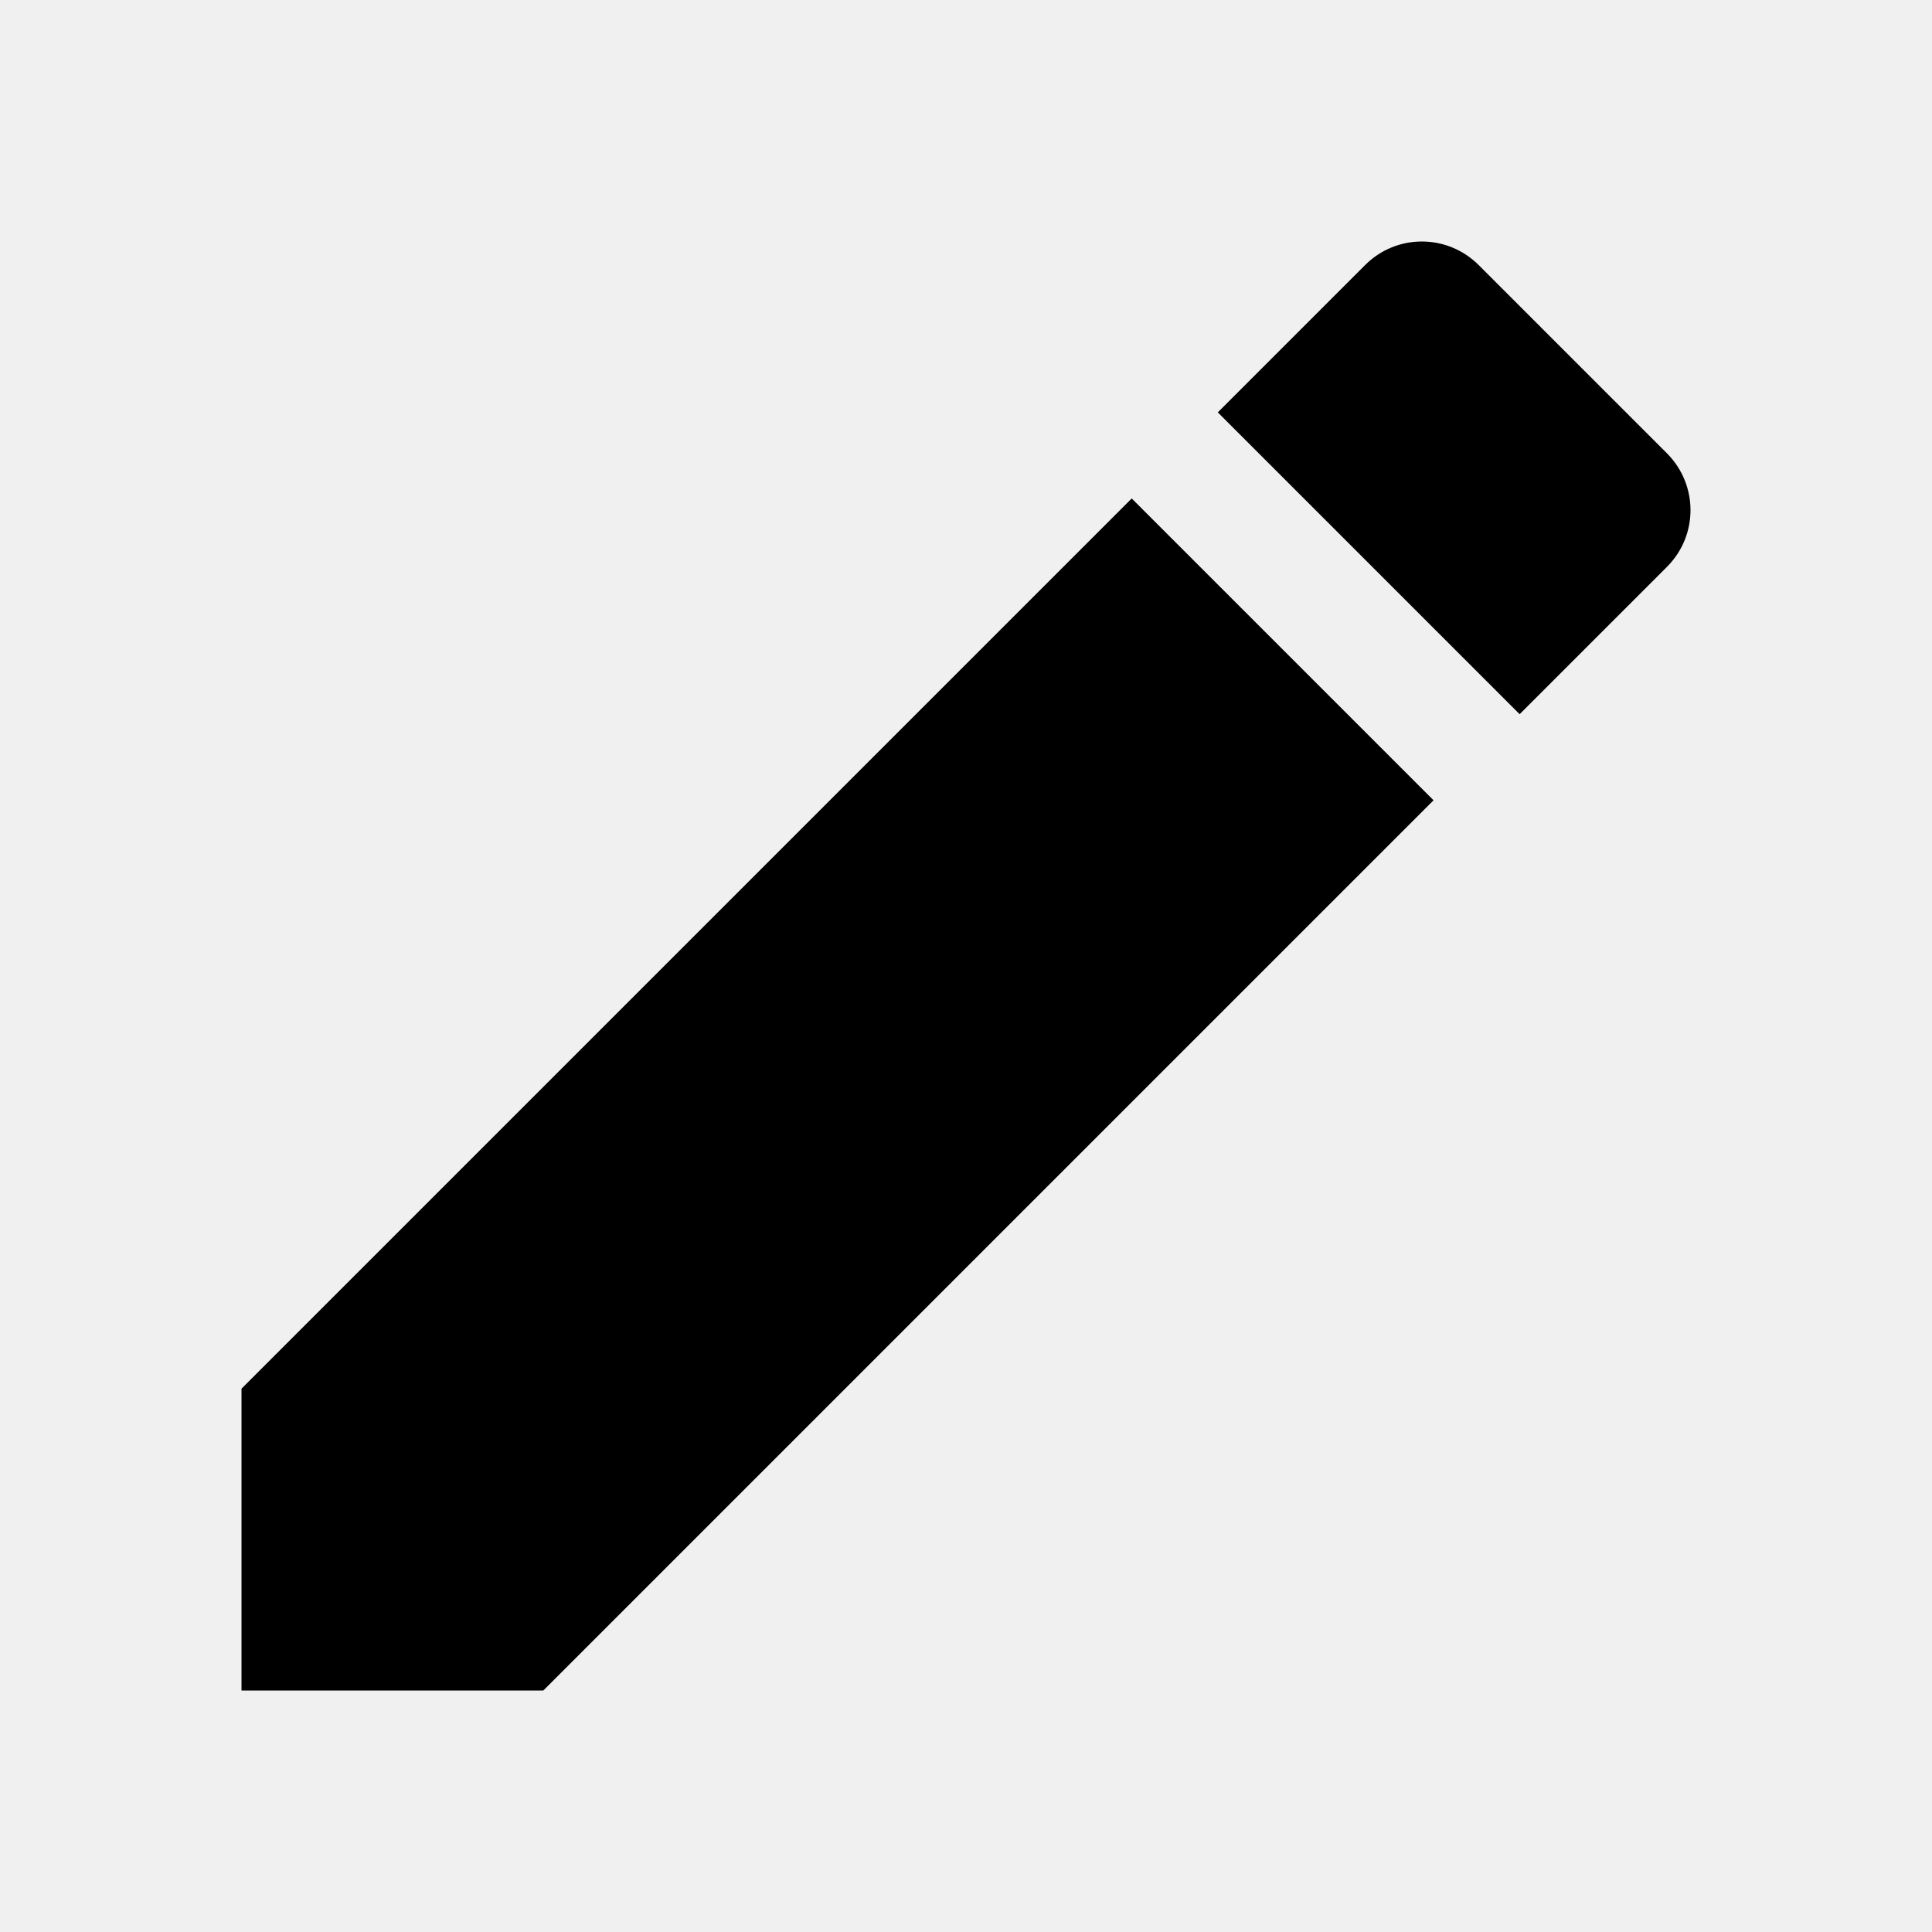
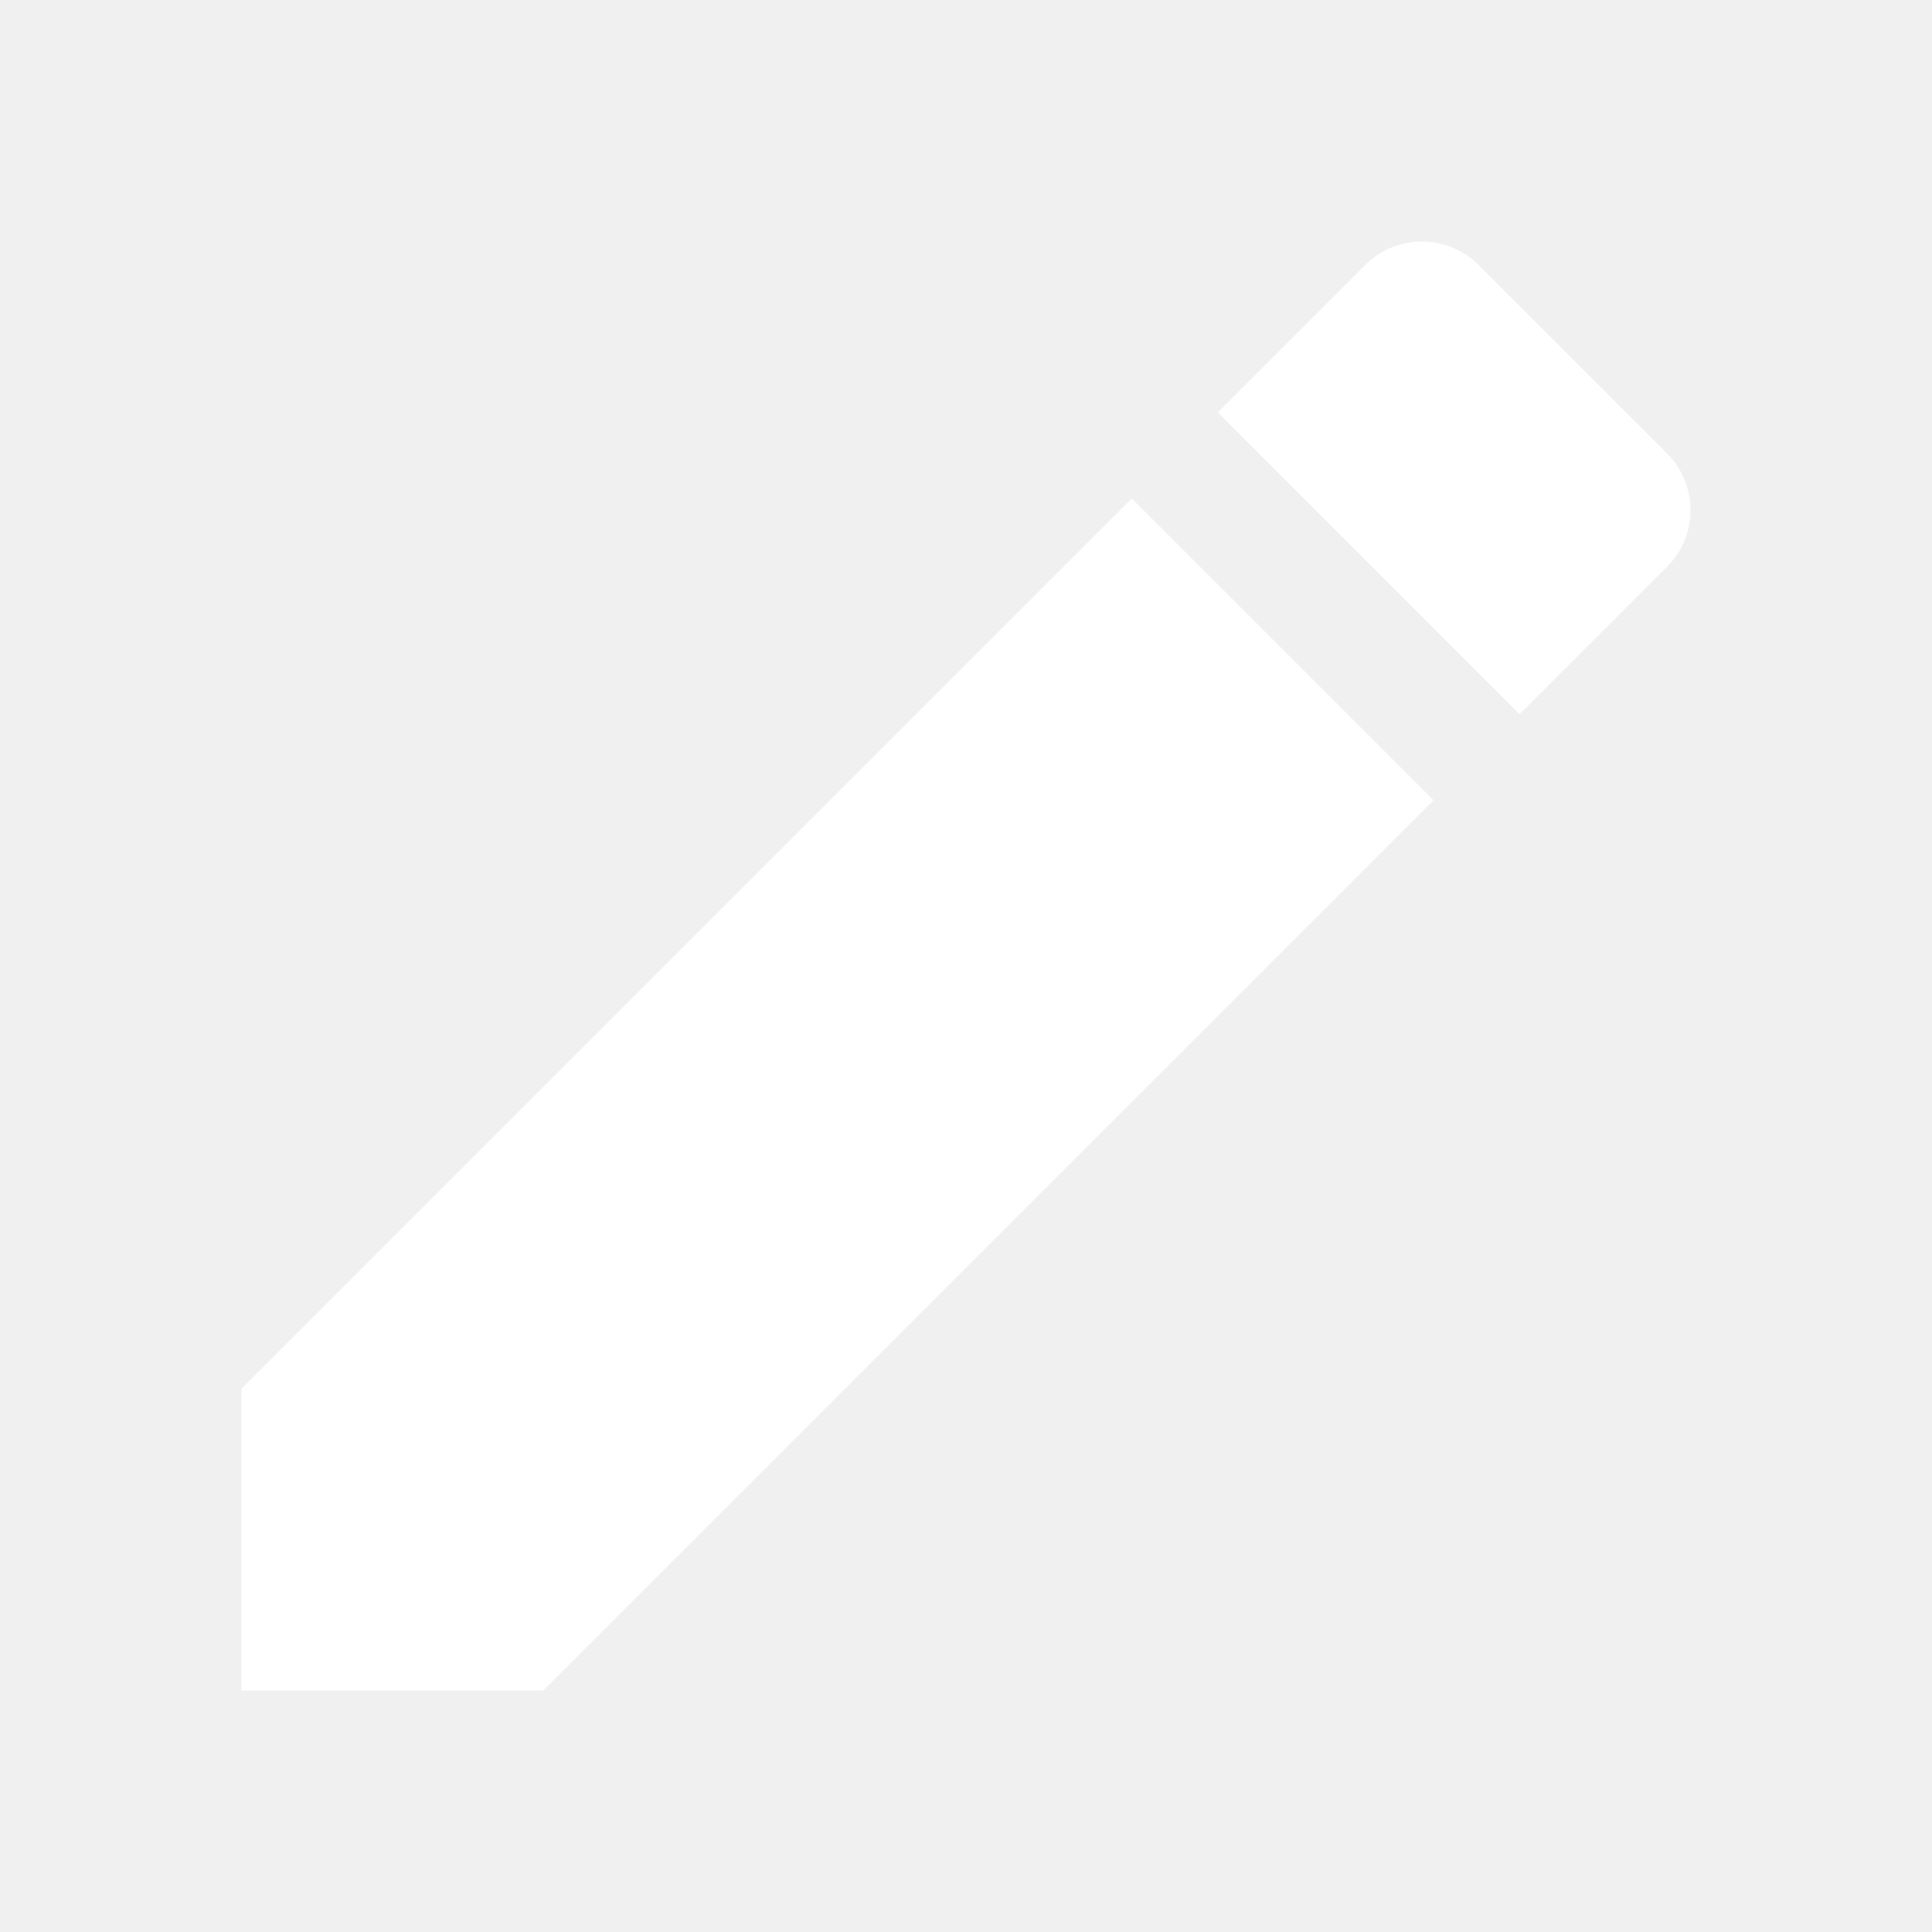
- <svg xmlns="http://www.w3.org/2000/svg" viewBox="0 0 18 18" version="1.1" fill="#000000">
+ <svg xmlns="http://www.w3.org/2000/svg" viewBox="0 0 18 18" version="1.1" fill="#fff">
  <g id="SVGRepo_bgCarrier" stroke-width="0" />
  <g id="SVGRepo_tracerCarrier" stroke-linecap="round" stroke-linejoin="round" />
  <g id="SVGRepo_iconCarrier">
    <defs> </defs>
    <g id="out" stroke="none" stroke-width="1" fill="none" fill-rule="evenodd">
-       <path d="M2.25,12.938 L2.25,15.75 L5.062,15.75 L13.356,7.456 L10.544,4.644 L2.25,12.938 L2.25,12.938 L2.25,12.938 Z M15.531,5.281 C15.823,4.989 15.823,4.517 15.531,4.224 L13.776,2.469 C13.483,2.177 13.011,2.177 12.719,2.469 L11.346,3.842 L14.158,6.654 L15.531,5.281 L15.531,5.281 L15.531,5.281 Z" id="path" fill="#000000"> </path>
+       <path d="M2.25,12.938 L2.25,15.75 L5.062,15.75 L13.356,7.456 L10.544,4.644 L2.25,12.938 L2.25,12.938 L2.25,12.938 Z M15.531,5.281 C15.823,4.989 15.823,4.517 15.531,4.224 L13.776,2.469 C13.483,2.177 13.011,2.177 12.719,2.469 L11.346,3.842 L14.158,6.654 L15.531,5.281 L15.531,5.281 L15.531,5.281 Z" id="path" fill="#fff"> </path>
    </g>
  </g>
</svg>
